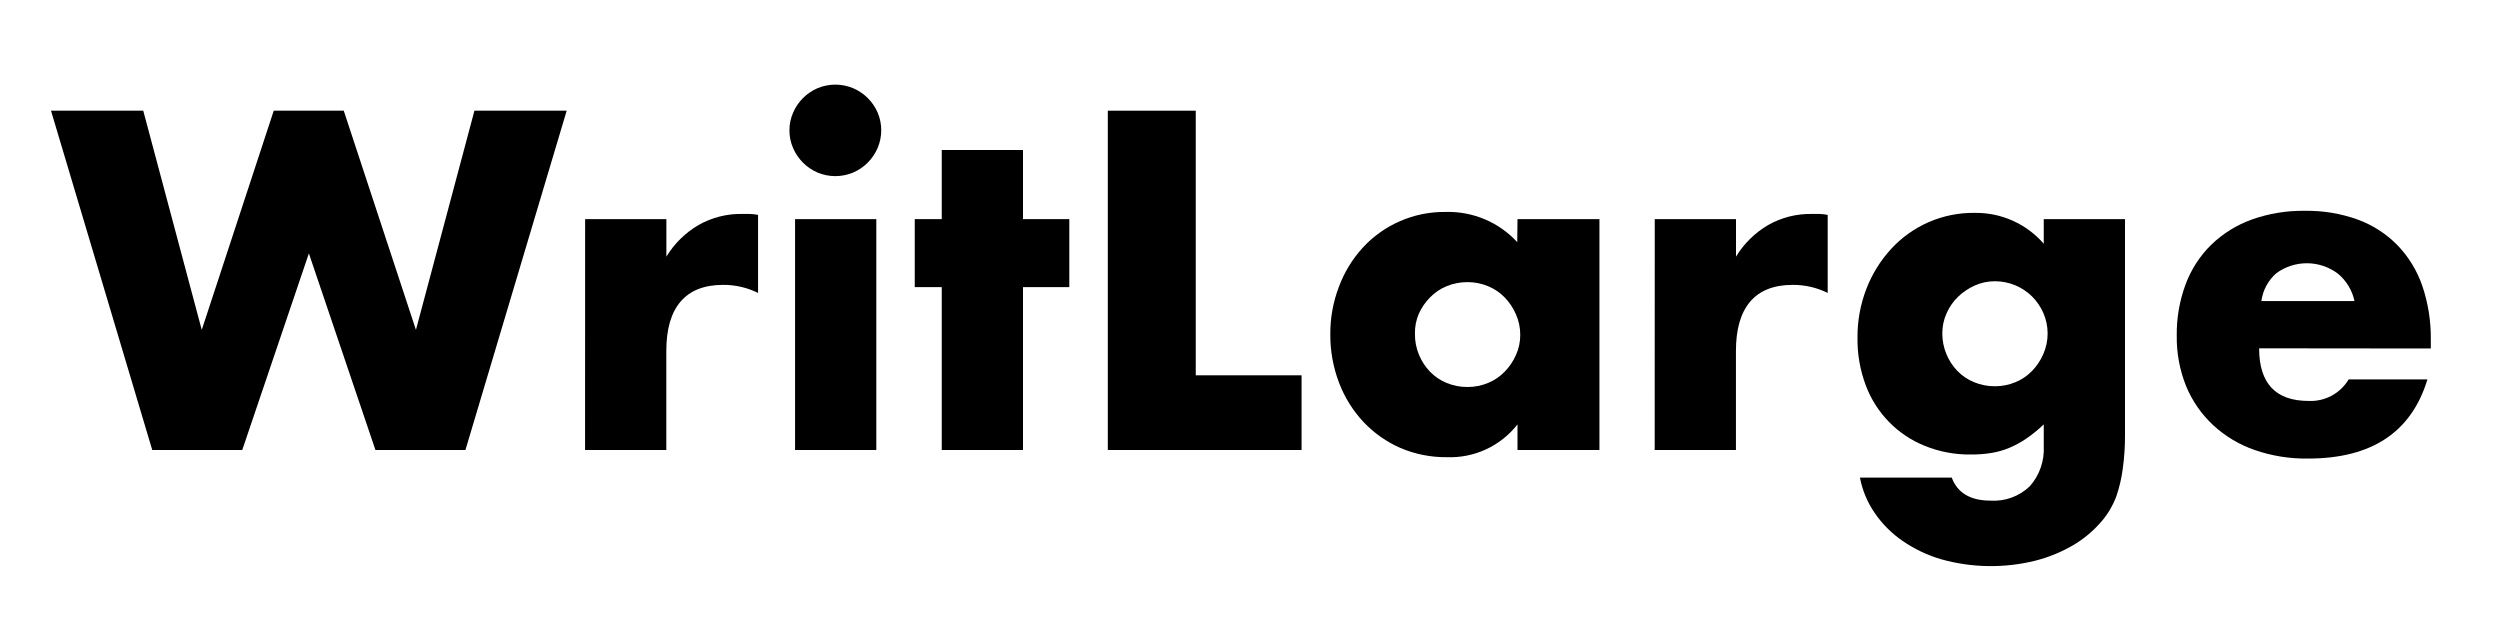
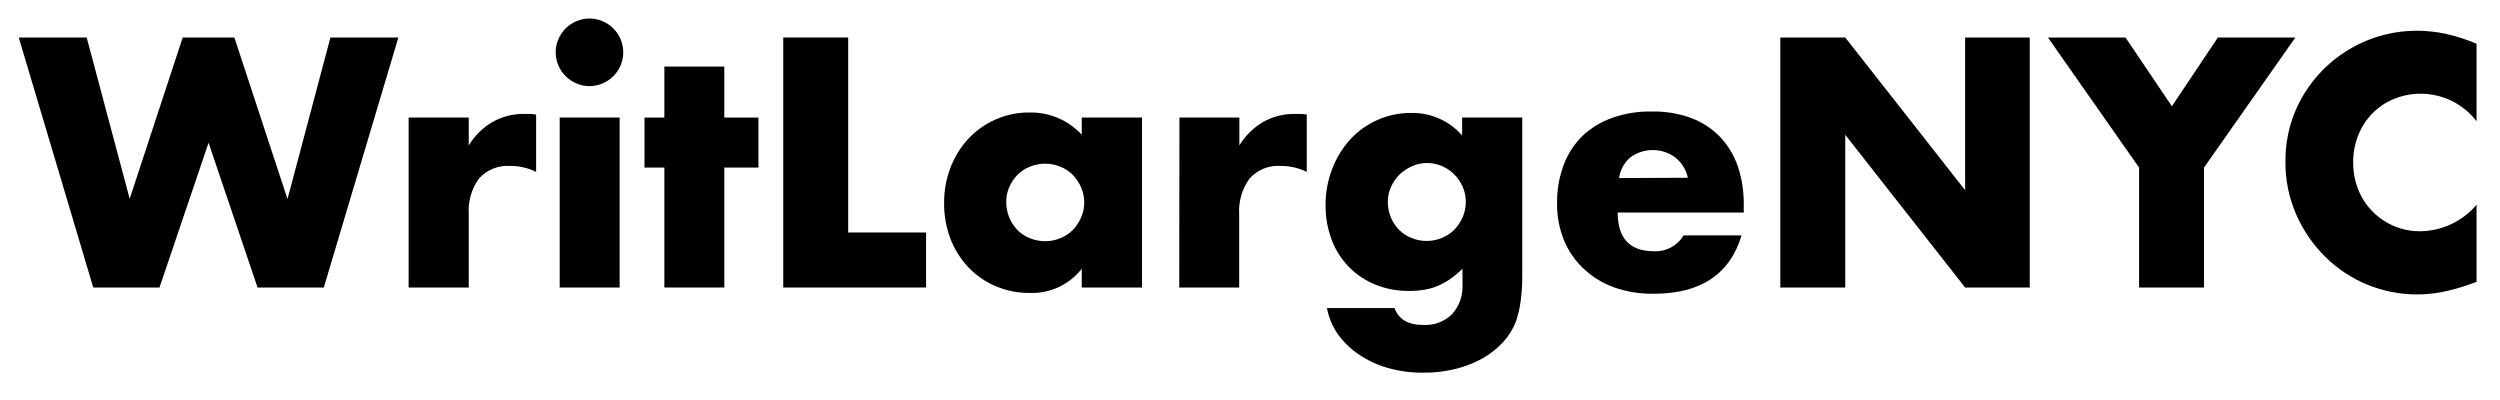
- <svg xmlns="http://www.w3.org/2000/svg" id="Layer_1" data-name="Layer 1" viewBox="0 0 400 100">
-   <path d="M22.92,17.71l9.36,35.07L43.8,17.71H55L66.55,52.78l9.36-35.07H90.67L74.47,72H60.07L49.42,40.54,38.76,72H24.36L8.16,17.71Z" />
-   <path d="M93.62,35.06h13v6A14.82,14.82,0,0,1,111.77,36a13.67,13.67,0,0,1,7-1.77h1.12a7.61,7.61,0,0,1,1.4.15V46.87a12.4,12.4,0,0,0-5.61-1.29c-3,0-5.29.9-6.81,2.7s-2.26,4.42-2.26,7.88V72h-13Z" />
-   <path d="M126.31,20.88a6.94,6.94,0,0,1,.58-2.84,7.48,7.48,0,0,1,3.92-3.93,7.39,7.39,0,0,1,5.69,0A7.48,7.48,0,0,1,140.42,18a7.24,7.24,0,0,1,0,5.68,7.48,7.48,0,0,1-3.92,3.93,7.39,7.39,0,0,1-5.69,0,7.48,7.48,0,0,1-3.92-3.93A6.94,6.94,0,0,1,126.31,20.88Zm13.9,14.18V72h-13V35.06Z" />
-   <path d="M163.68,45.94V72h-13V45.94h-4.32V35.06h4.32V24h13V35.06h7.41V45.94Z" />
-   <path d="M191.32,17.71V60.05h16.93V72h-31V17.71Z" />
-   <path d="M242.8,35.06h13.11V72H242.8V67.9a13.67,13.67,0,0,1-11.3,5.25,18.44,18.44,0,0,1-7.42-1.47,18.11,18.11,0,0,1-5.9-4.14,19.07,19.07,0,0,1-3.92-6.27,21.32,21.32,0,0,1-1.41-7.85,20.85,20.85,0,0,1,1.37-7.52A19.19,19.19,0,0,1,218,39.67a17.74,17.74,0,0,1,13.32-5.76,15,15,0,0,1,11.44,4.83ZM226.39,53.42a8.44,8.44,0,0,0,.65,3.35,8.58,8.58,0,0,0,1.76,2.7,7.82,7.82,0,0,0,2.66,1.8,8.66,8.66,0,0,0,3.35.65,8.46,8.46,0,0,0,3.28-.65,7.82,7.82,0,0,0,2.66-1.8,8.92,8.92,0,0,0,1.8-2.66,7.72,7.72,0,0,0,.69-3.24,8,8,0,0,0-.69-3.28,9,9,0,0,0-1.8-2.7,7.82,7.82,0,0,0-2.66-1.8,8.46,8.46,0,0,0-3.28-.65,8.66,8.66,0,0,0-3.35.65,7.82,7.82,0,0,0-2.66,1.8A9,9,0,0,0,227,50.22,7.76,7.76,0,0,0,226.39,53.42Z" />
-   <path d="M264.76,35.06h13v6A14.82,14.82,0,0,1,282.91,36a13.7,13.7,0,0,1,7-1.77h1.12a7.52,7.52,0,0,1,1.4.15V46.87a12.4,12.4,0,0,0-5.61-1.29c-3,0-5.29.9-6.81,2.7s-2.26,4.42-2.26,7.88V72h-13Z" />
-   <path d="M340,35.06V69.48a38.35,38.35,0,0,1-.36,5.54,22.93,22.93,0,0,1-1,4.32,13.35,13.35,0,0,1-2.7,4.43,18,18,0,0,1-4.42,3.57,23.64,23.64,0,0,1-5.87,2.37,29.46,29.46,0,0,1-15-.21,21.61,21.61,0,0,1-6.3-3A17.25,17.25,0,0,1,299.9,82a14.9,14.9,0,0,1-2.31-5.58h14.69c.91,2.45,3,3.68,6.19,3.68a8.31,8.31,0,0,0,6.31-2.31A8.93,8.93,0,0,0,327,71.42V67.9a21.72,21.72,0,0,1-2.77,2.26,15.63,15.63,0,0,1-2.7,1.48,13.09,13.09,0,0,1-2.88.83,20,20,0,0,1-3.31.25A18.87,18.87,0,0,1,308,71.35a16.73,16.73,0,0,1-9.47-9.68,20.73,20.73,0,0,1-1.33-7.6,21.19,21.19,0,0,1,1.43-7.88,20.18,20.18,0,0,1,3.93-6.34A17.83,17.83,0,0,1,316,34.06,14.33,14.33,0,0,1,327,39V35.06ZM310.77,53.35a8.65,8.65,0,0,0,2.41,6,7.87,7.87,0,0,0,2.67,1.8,8.59,8.59,0,0,0,3.35.65,8.41,8.41,0,0,0,3.27-.65,7.82,7.82,0,0,0,2.66-1.8,9,9,0,0,0,1.8-2.7,8.21,8.21,0,0,0,0-6.59,8.77,8.77,0,0,0-1.83-2.66A8.45,8.45,0,0,0,319.2,45a7.81,7.81,0,0,0-3.24.68,9.5,9.5,0,0,0-2.67,1.8,8.4,8.4,0,0,0-1.83,2.63A7.72,7.72,0,0,0,310.77,53.35Z" />
-   <path d="M361.46,55.73q0,8.42,7.92,8.42a7.08,7.08,0,0,0,6.41-3.45h12.6q-3.83,12.66-19.08,12.67A25,25,0,0,1,360.74,72a18.94,18.94,0,0,1-6.66-4,17.84,17.84,0,0,1-4.29-6.19,20.8,20.8,0,0,1-1.51-8.07,22.78,22.78,0,0,1,1.44-8.31,17.32,17.32,0,0,1,4.11-6.3,18.15,18.15,0,0,1,6.44-4,24.27,24.27,0,0,1,8.53-1.4,23.81,23.81,0,0,1,8.43,1.4,17.1,17.1,0,0,1,6.33,4.07,17.62,17.62,0,0,1,4,6.51,25.88,25.88,0,0,1,1.37,8.68v1.37Zm15.26-7.56a7.81,7.81,0,0,0-2.66-4.39,8.27,8.27,0,0,0-9.83-.08,7.18,7.18,0,0,0-2.41,4.47Z" />
+ <svg xmlns="http://www.w3.org/2000/svg" id="Layer_1" data-name="Layer 1" viewBox="0 0 400 64">
+   <path d="M13.87,6l6.88,25.81L29.23,6H37.5L46,31.85,52.87,6H63.74L51.81,46H41.21L33.37,22.84,25.52,46H14.92L3,6Z" />
+   <path d="M65.38,18.81H75v4.45a11,11,0,0,1,3.77-3.73,10.05,10.05,0,0,1,5.19-1.3h.82a5.94,5.94,0,0,1,1,.1V27.5a9.22,9.22,0,0,0-4.14-.95,6.18,6.18,0,0,0-5,2A8.82,8.82,0,0,0,75,34.34V46H65.38Z" />
+   <path d="M88.91,8.37a5.08,5.08,0,0,1,.43-2.09,5.38,5.38,0,0,1,2.89-2.89,5.29,5.29,0,0,1,4.18,0A5.47,5.47,0,0,1,99.3,6.28a5.41,5.41,0,0,1,0,4.18,5.47,5.47,0,0,1-2.89,2.89,5.29,5.29,0,0,1-4.18,0,5.38,5.38,0,0,1-2.89-2.89A5.08,5.08,0,0,1,88.91,8.37ZM99.14,18.81V46H89.55V18.81Z" />
+   <path d="M115.89,26.81V46H106.3V26.81h-3.18v-8h3.18V10.65h9.59v8.16h5.46v8Z" />
+   <path d="M135.71,6V37.2h12.46V46H125.32V6Z" />
+   <path d="M173.08,18.81h9.64V46h-9.64V43a10.08,10.08,0,0,1-8.33,3.87,13.45,13.45,0,0,1-5.46-1.09,13.09,13.09,0,0,1-4.34-3,13.92,13.92,0,0,1-2.89-4.61,15.7,15.7,0,0,1-1-5.77,15.33,15.33,0,0,1,1-5.54,14.29,14.29,0,0,1,2.81-4.59,13.27,13.27,0,0,1,4.3-3.1A13.06,13.06,0,0,1,164.65,18a11.11,11.11,0,0,1,8.43,3.55ZM161,32.33a6.27,6.27,0,0,0,.48,2.46,6.41,6.41,0,0,0,1.3,2,5.7,5.7,0,0,0,2,1.32,6.27,6.27,0,0,0,2.46.48,6.14,6.14,0,0,0,2.41-.48,5.7,5.7,0,0,0,2-1.32,7,7,0,0,0,1.33-2,5.82,5.82,0,0,0,.5-2.39,6,6,0,0,0-.5-2.41,6.87,6.87,0,0,0-1.33-2,5.84,5.84,0,0,0-2-1.32,6.14,6.14,0,0,0-2.41-.48,6.27,6.27,0,0,0-2.46.48,5.84,5.84,0,0,0-2,1.32,6.54,6.54,0,0,0-1.3,1.94A5.76,5.76,0,0,0,161,32.33Z" />
+   <path d="M188.71,18.81h9.59v4.45a11,11,0,0,1,3.77-3.73,10.05,10.05,0,0,1,5.19-1.3h.82a5.94,5.94,0,0,1,1,.1V27.5a9.25,9.25,0,0,0-4.14-.95,6.15,6.15,0,0,0-5,2,8.82,8.82,0,0,0-1.67,5.8V46h-9.59Z" />
+   <path d="M243.56,18.81V44.14a28,28,0,0,1-.26,4.09,17.77,17.77,0,0,1-.74,3.18,10.23,10.23,0,0,1-2,3.26,13.5,13.5,0,0,1-3.26,2.62A17.51,17.51,0,0,1,233,59a20.63,20.63,0,0,1-5.22.63,20.25,20.25,0,0,1-5.83-.79,15.81,15.81,0,0,1-4.64-2.2A12.89,12.89,0,0,1,214,53.39a10.94,10.94,0,0,1-1.69-4.1h10.81q1,2.7,4.56,2.7a6.09,6.09,0,0,0,4.63-1.7A6.54,6.54,0,0,0,234,45.58V43a16.53,16.53,0,0,1-2,1.67,12.18,12.18,0,0,1-2,1.09,9.24,9.24,0,0,1-2.12.6,14.1,14.1,0,0,1-2.43.19,13.94,13.94,0,0,1-5.36-1,12.4,12.4,0,0,1-7-7.13,15.32,15.32,0,0,1-1-5.59,15.74,15.74,0,0,1,1.06-5.8A15,15,0,0,1,216,22.34a13.23,13.23,0,0,1,4.35-3.13,13.08,13.08,0,0,1,5.48-1.14,10.54,10.54,0,0,1,8.11,3.6V18.81ZM222.05,32.27a6.47,6.47,0,0,0,.47,2.47,6.25,6.25,0,0,0,1.3,2,5.82,5.82,0,0,0,2,1.33,6.29,6.29,0,0,0,2.47.48,6.14,6.14,0,0,0,2.41-.48,5.82,5.82,0,0,0,2-1.33,6.69,6.69,0,0,0,1.33-2,6,6,0,0,0,.5-2.41,5.91,5.91,0,0,0-.5-2.44,6.56,6.56,0,0,0-1.36-2,6.17,6.17,0,0,0-4.34-1.81,5.67,5.67,0,0,0-2.39.51,7,7,0,0,0-2,1.32,6.49,6.49,0,0,0-1.35,1.94A5.61,5.61,0,0,0,222.05,32.27Z" />
+   <path d="M258.83,34q0,6.21,5.83,6.2a5.19,5.19,0,0,0,4.71-2.54h9.28Q275.84,47,264.6,47a18.42,18.42,0,0,1-6.3-1A14.13,14.13,0,0,1,253.39,43a13,13,0,0,1-3.15-4.56,15.18,15.18,0,0,1-1.11-5.93,16.72,16.72,0,0,1,1.06-6.12,12.74,12.74,0,0,1,3-4.64A13.48,13.48,0,0,1,258,18.84a17.94,17.94,0,0,1,6.28-1,17.49,17.49,0,0,1,6.2,1,12.63,12.63,0,0,1,4.67,3,13.05,13.05,0,0,1,2.91,4.8A19,19,0,0,1,279,33v1Zm11.23-5.56a5.74,5.74,0,0,0-2-3.24,6.07,6.07,0,0,0-7.23,0,5.28,5.28,0,0,0-1.78,3.29Z" />
+   <path d="M284.85,46V6h10.39l19.18,24.43V6h10.34V46H314.42L295.24,21.57V46Z" />
+   <path d="M342.25,26.81,327.67,6h12.41L347.5,17,354.86,6h12.4L352.64,26.81V46H342.25Z" />
+   <path d="M396.25,19.39A11.3,11.3,0,0,0,383,15.84a10.36,10.36,0,0,0-5.67,5.78,11.34,11.34,0,0,0-.82,4.35,11.52,11.52,0,0,0,.82,4.4A10.58,10.58,0,0,0,387.3,37a12,12,0,0,0,8.95-4.24V45.1l-1.05.37a30.78,30.78,0,0,1-4.46,1.25,21.92,21.92,0,0,1-4.08.39,20.84,20.84,0,0,1-14.6-6,21.84,21.84,0,0,1-4.64-6.73,20.63,20.63,0,0,1-1.75-8.51,20.4,20.4,0,0,1,1.73-8.45A21.12,21.12,0,0,1,386.71,4.92a21.76,21.76,0,0,1,4.7.51A28.45,28.45,0,0,1,396.25,7Z" />
</svg>
